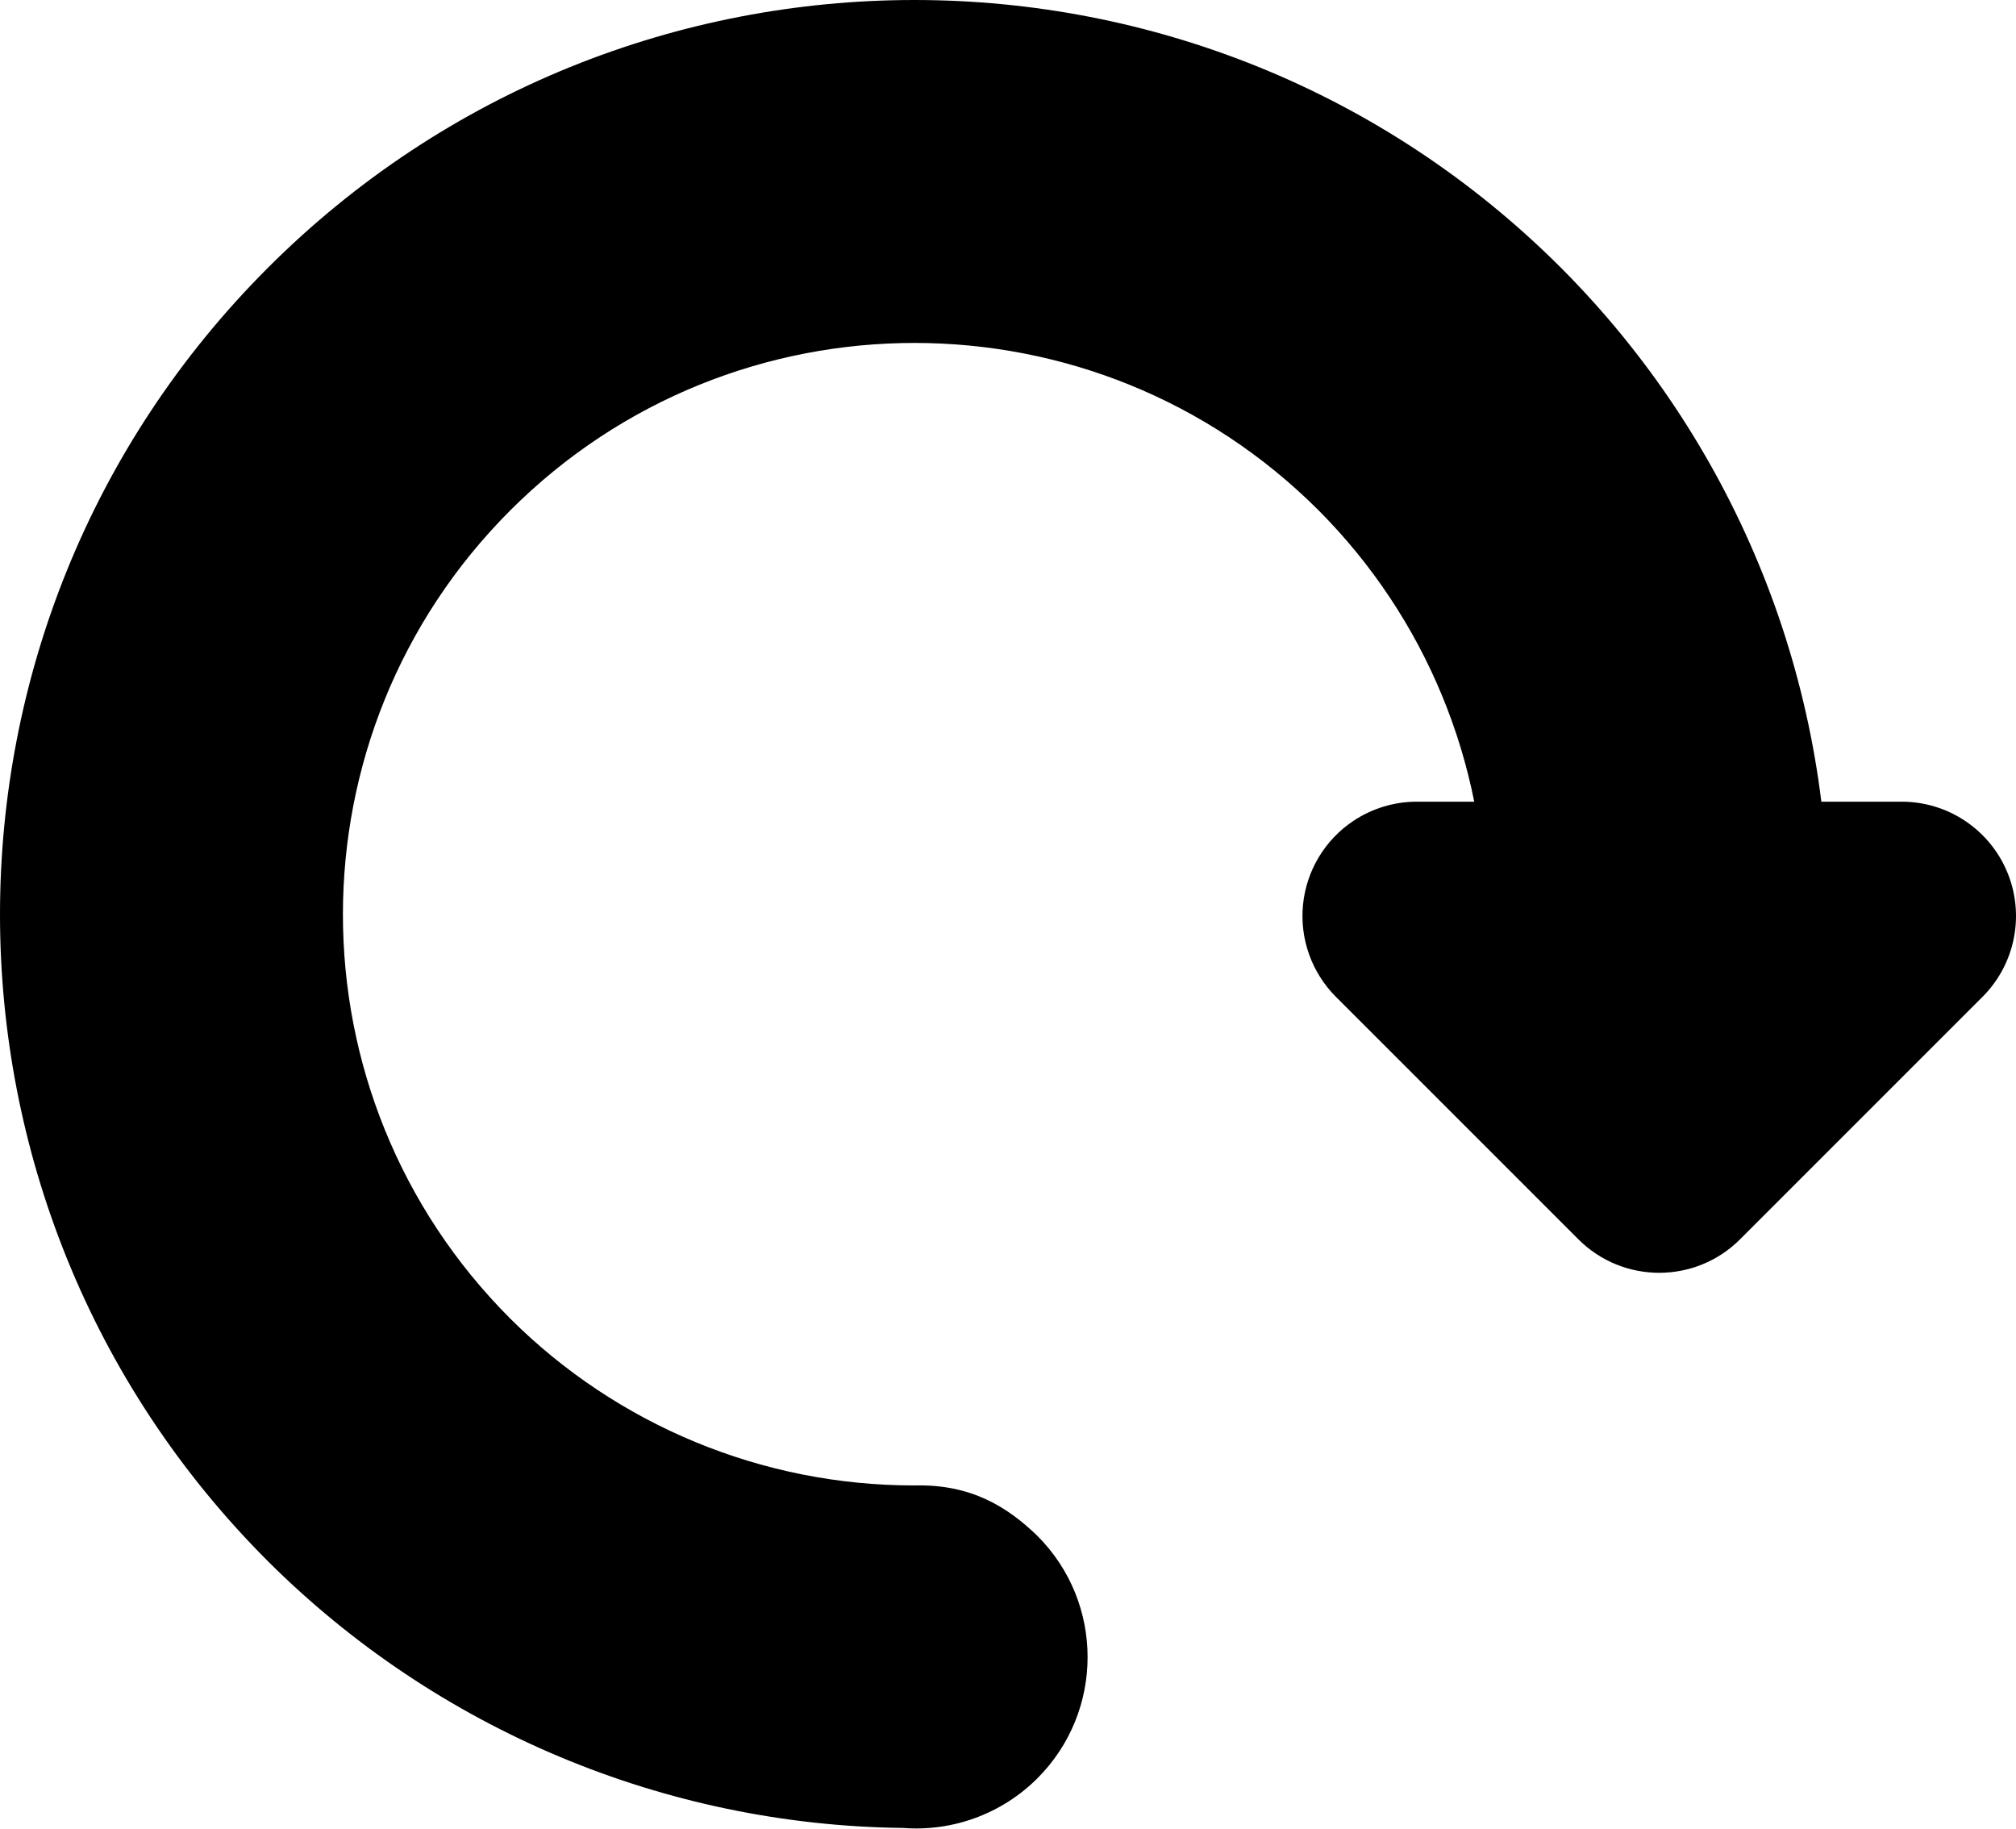
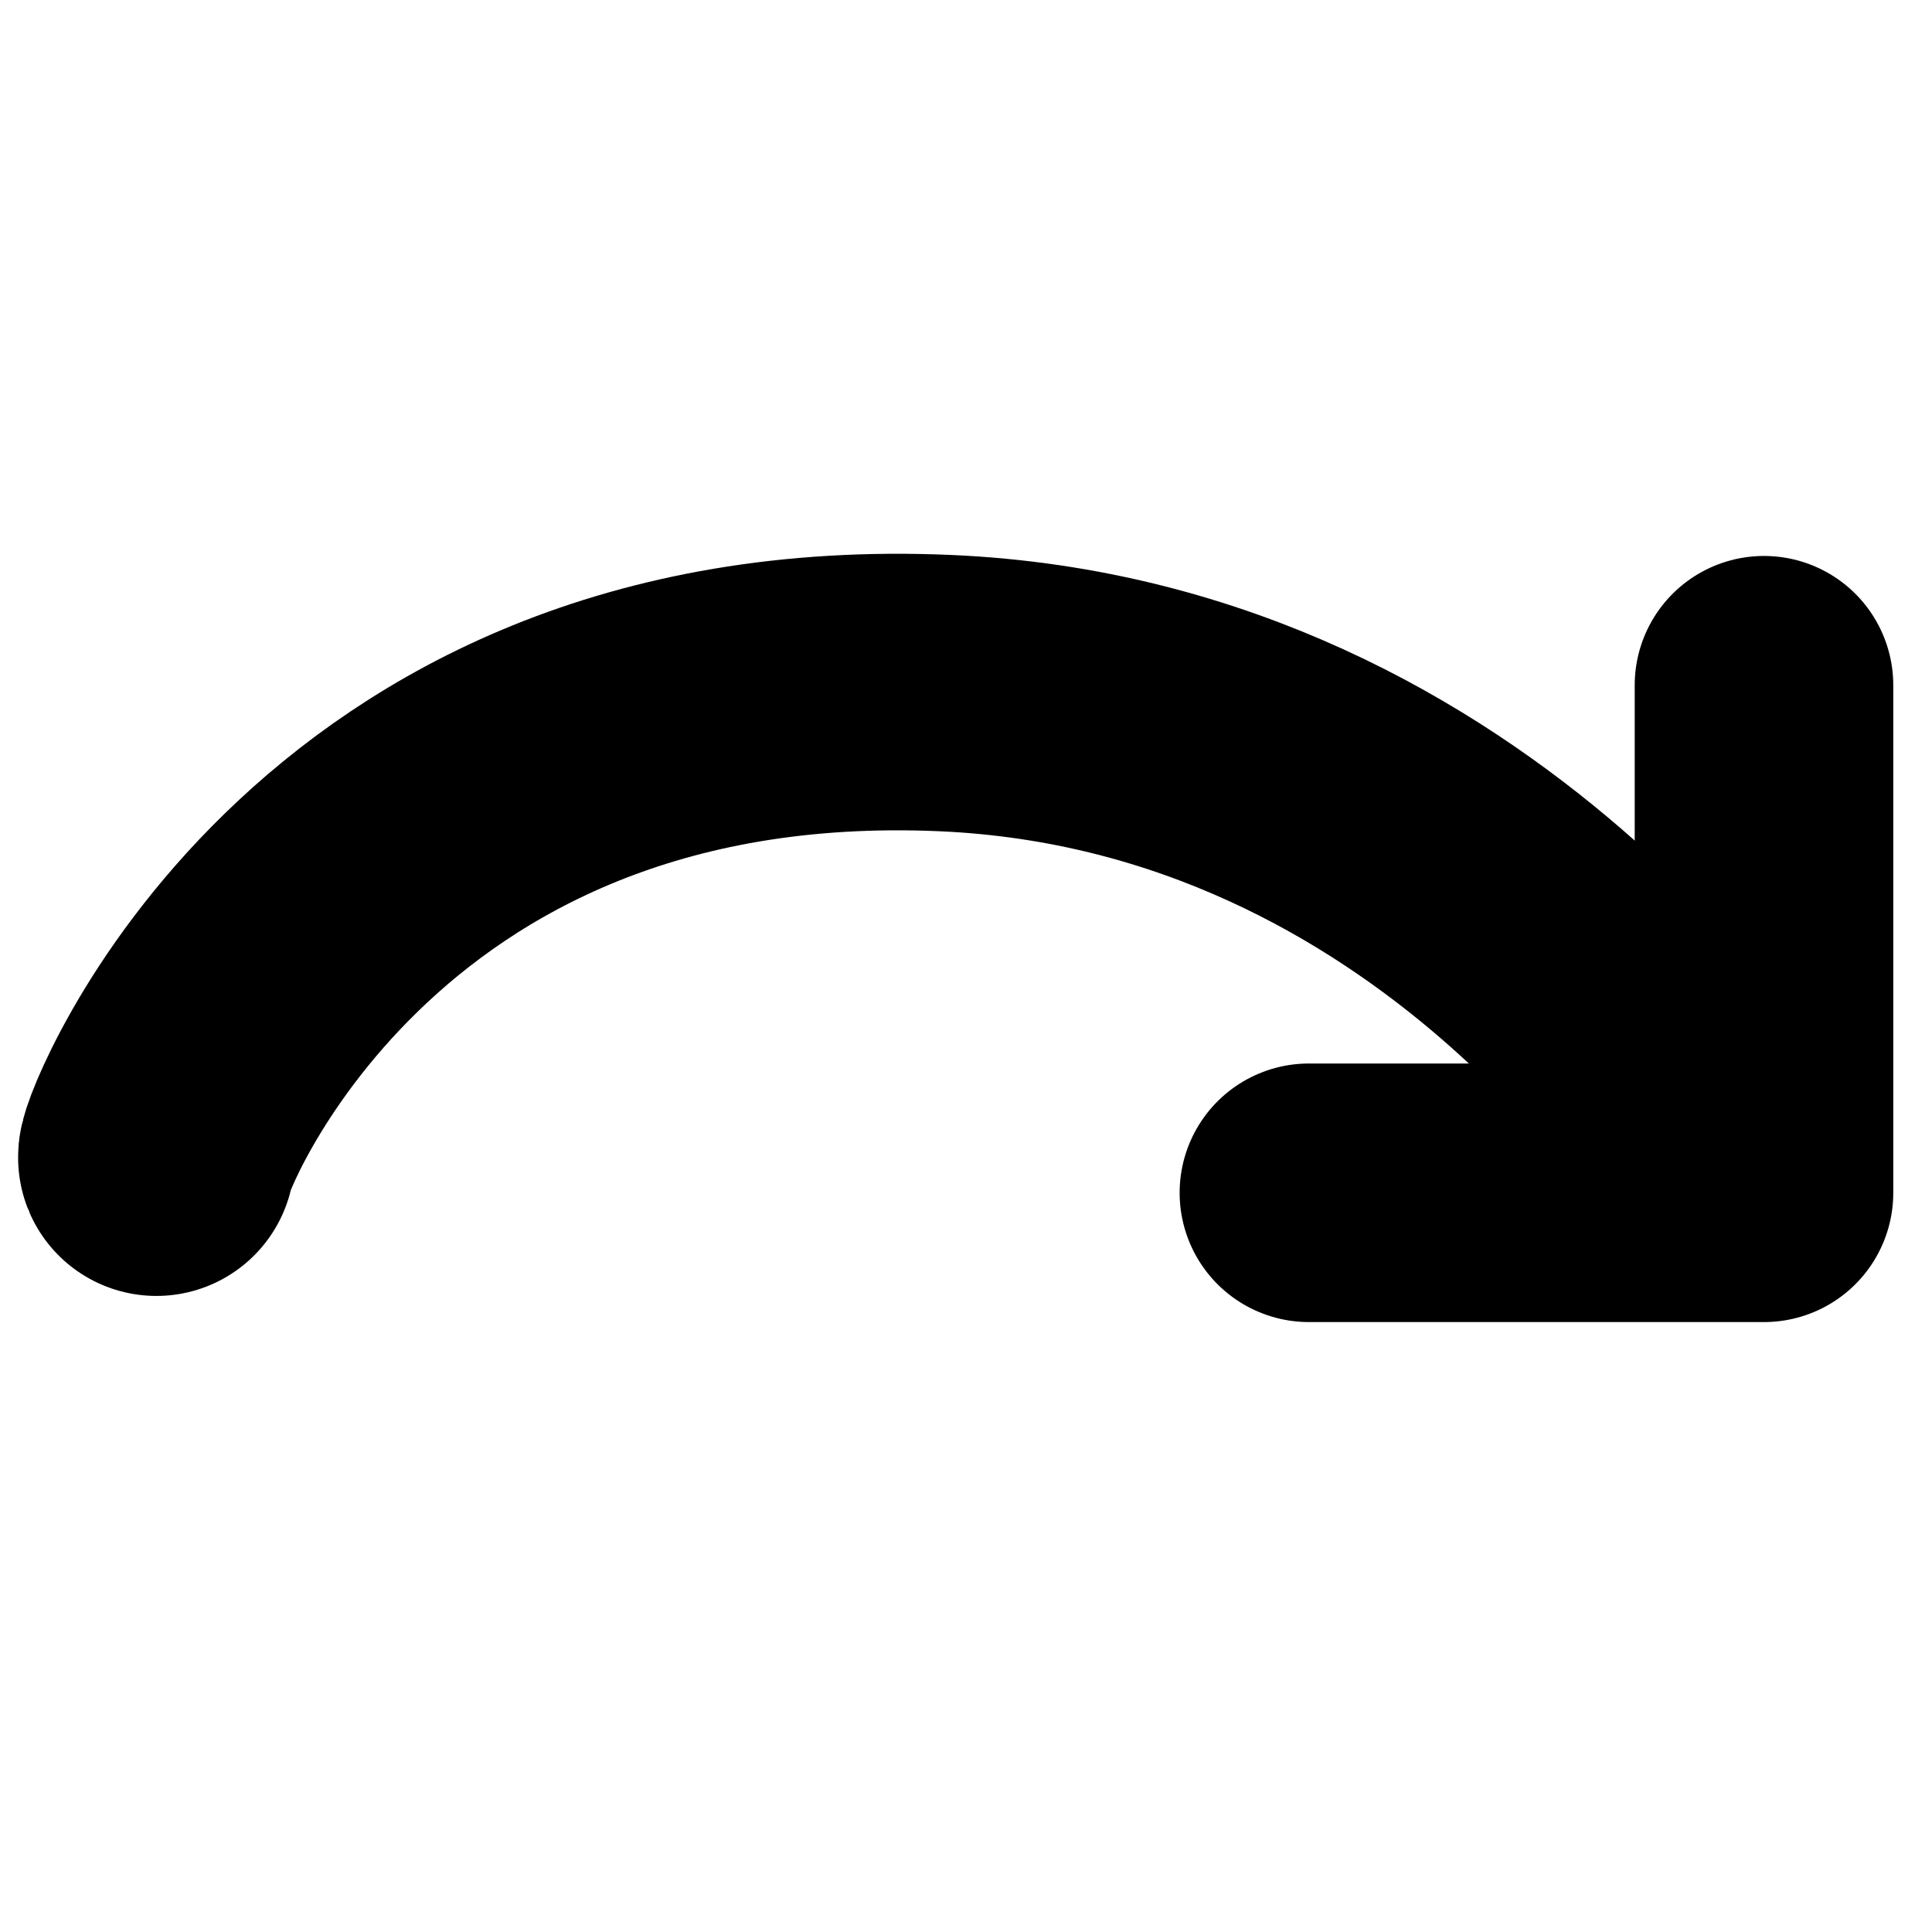
- <svg xmlns="http://www.w3.org/2000/svg" width="881.842" height="799.768" viewBox="0 0 233.321 211.605" version="1.1" id="svg5">
-   <defs id="defs2">
-     </defs>
-   <g id="layer1" transform="translate(-15.63132,-26.48906)">
-     <g id="g2735" transform="matrix(-0.7071068,0.7071068,0.7071068,0.7071068,121.4647,-54.76628)" style="stroke:none;fill-opacity:1">
-       <path id="path2464" style="stroke-width:19.237;stroke-linecap:round;stroke-linejoin:round;paint-order:stroke fill markers;stroke:none;fill-opacity:1" d="m 132.292,26.458 c -58.45,2e-6 -105.833,47.383 -105.833,105.833 0.028,28.058 11.196,54.957 31.05,74.783 l 28.061,-28.061 C 73.159,166.63 66.172,149.824 66.146,132.292 c -10e-7,-36.531 29.614,-66.146 66.146,-66.146 36.531,3e-6 66.146,29.615 66.146,66.146 -0.026,17.533 -7.013,34.338 -19.424,46.722 -4.74,4.503 -5.856,9.353 -5.935,14.185 0,10.959 8.884,19.844 19.844,19.844 5.788,-0.005 11.285,-2.537 15.051,-6.932 19.29,-19.734 30.109,-46.223 30.151,-73.819 0,-58.45 -47.383,-105.833 -105.833,-105.833 z" />
-       <g id="rect2728" style="stroke:none;fill-opacity:1">
-         <path style="color:#000000;stroke-linecap:round;stroke-linejoin:round;-inkscape-stroke:none;paint-order:stroke fill markers;stroke:none;fill-opacity:1" d="m 88.727,160.549 a 13.23,13.23 0 0 0 -6.773,3.617 l -39.688,39.688 a 13.23,13.23 0 0 0 9.355,22.584 h 39.688 a 13.23,13.23 0 0 0 13.229,-13.229 v -39.688 A 13.23,13.23 0 0 0 88.727,160.549 Z" id="path2164" />
-         <path style="color:#000000;stroke-width:26.458;stroke-linecap:round;stroke-linejoin:round;-inkscape-stroke:none;paint-order:stroke fill markers;stroke:none;fill-opacity:1" d="m 91.308,173.521 -39.687,39.688 h 39.687 z" id="path2166" />
-       </g>
+ <svg xmlns="http://www.w3.org/2000/svg" width="500" height="500" viewBox="0 0 132.292 132.292" version="1.1" id="svg5">
+   <defs id="defs2" />
+   <g id="layer1">
+     <g id="g7106" transform="matrix(-1,0,0,1,130.6916,0)">
+       <path style="fill:none;fill-opacity:1;stroke:#000000;stroke-width:18.936;stroke-linecap:round;stroke-linejoin:round;stroke-dasharray:none;stroke-opacity:1" d="M 119.983,79.27 C 120.231,78.69 107.582,45.64 65.956,47.46 30.48,49.012 12.309,79.27 12.309,79.27" id="path1841" />
+       <path style="fill:none;fill-opacity:1;stroke:#000000;stroke-width:17.705;stroke-linecap:round;stroke-linejoin:round;stroke-dasharray:none;stroke-opacity:1" d="M 9.904,46.921 V 81.675 H 41.065" id="path1960" />
    </g>
  </g>
</svg>
